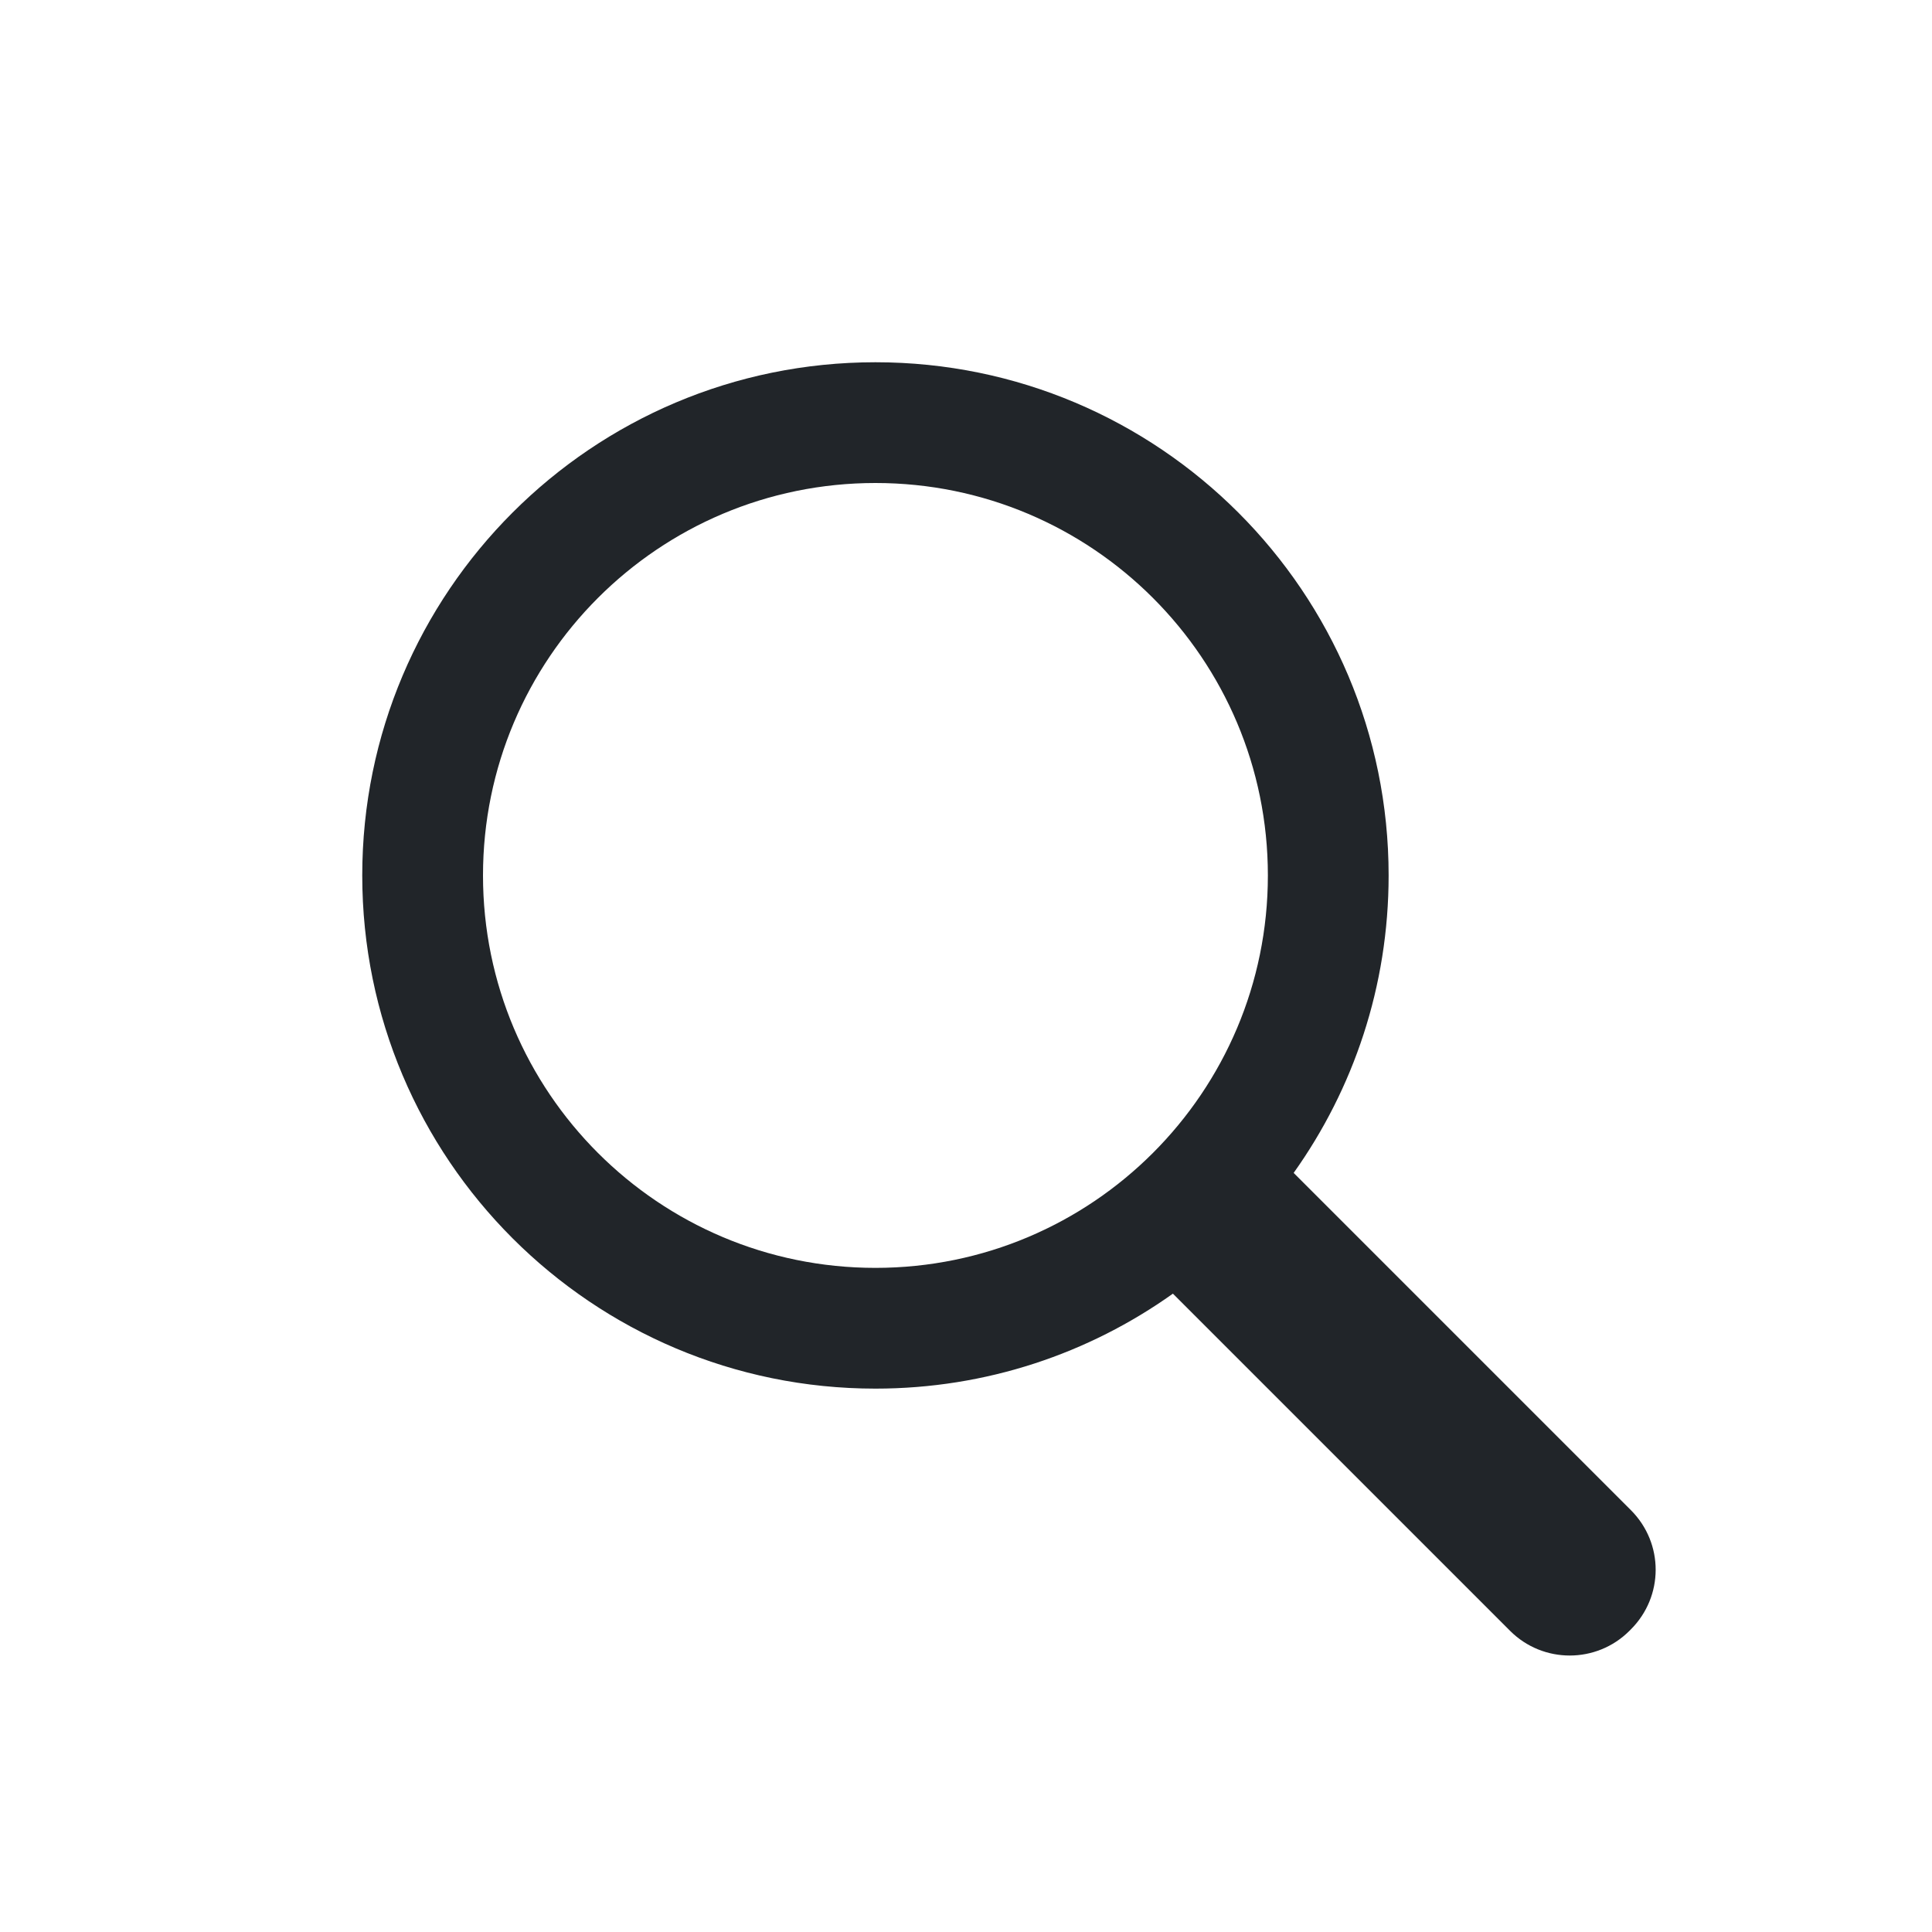
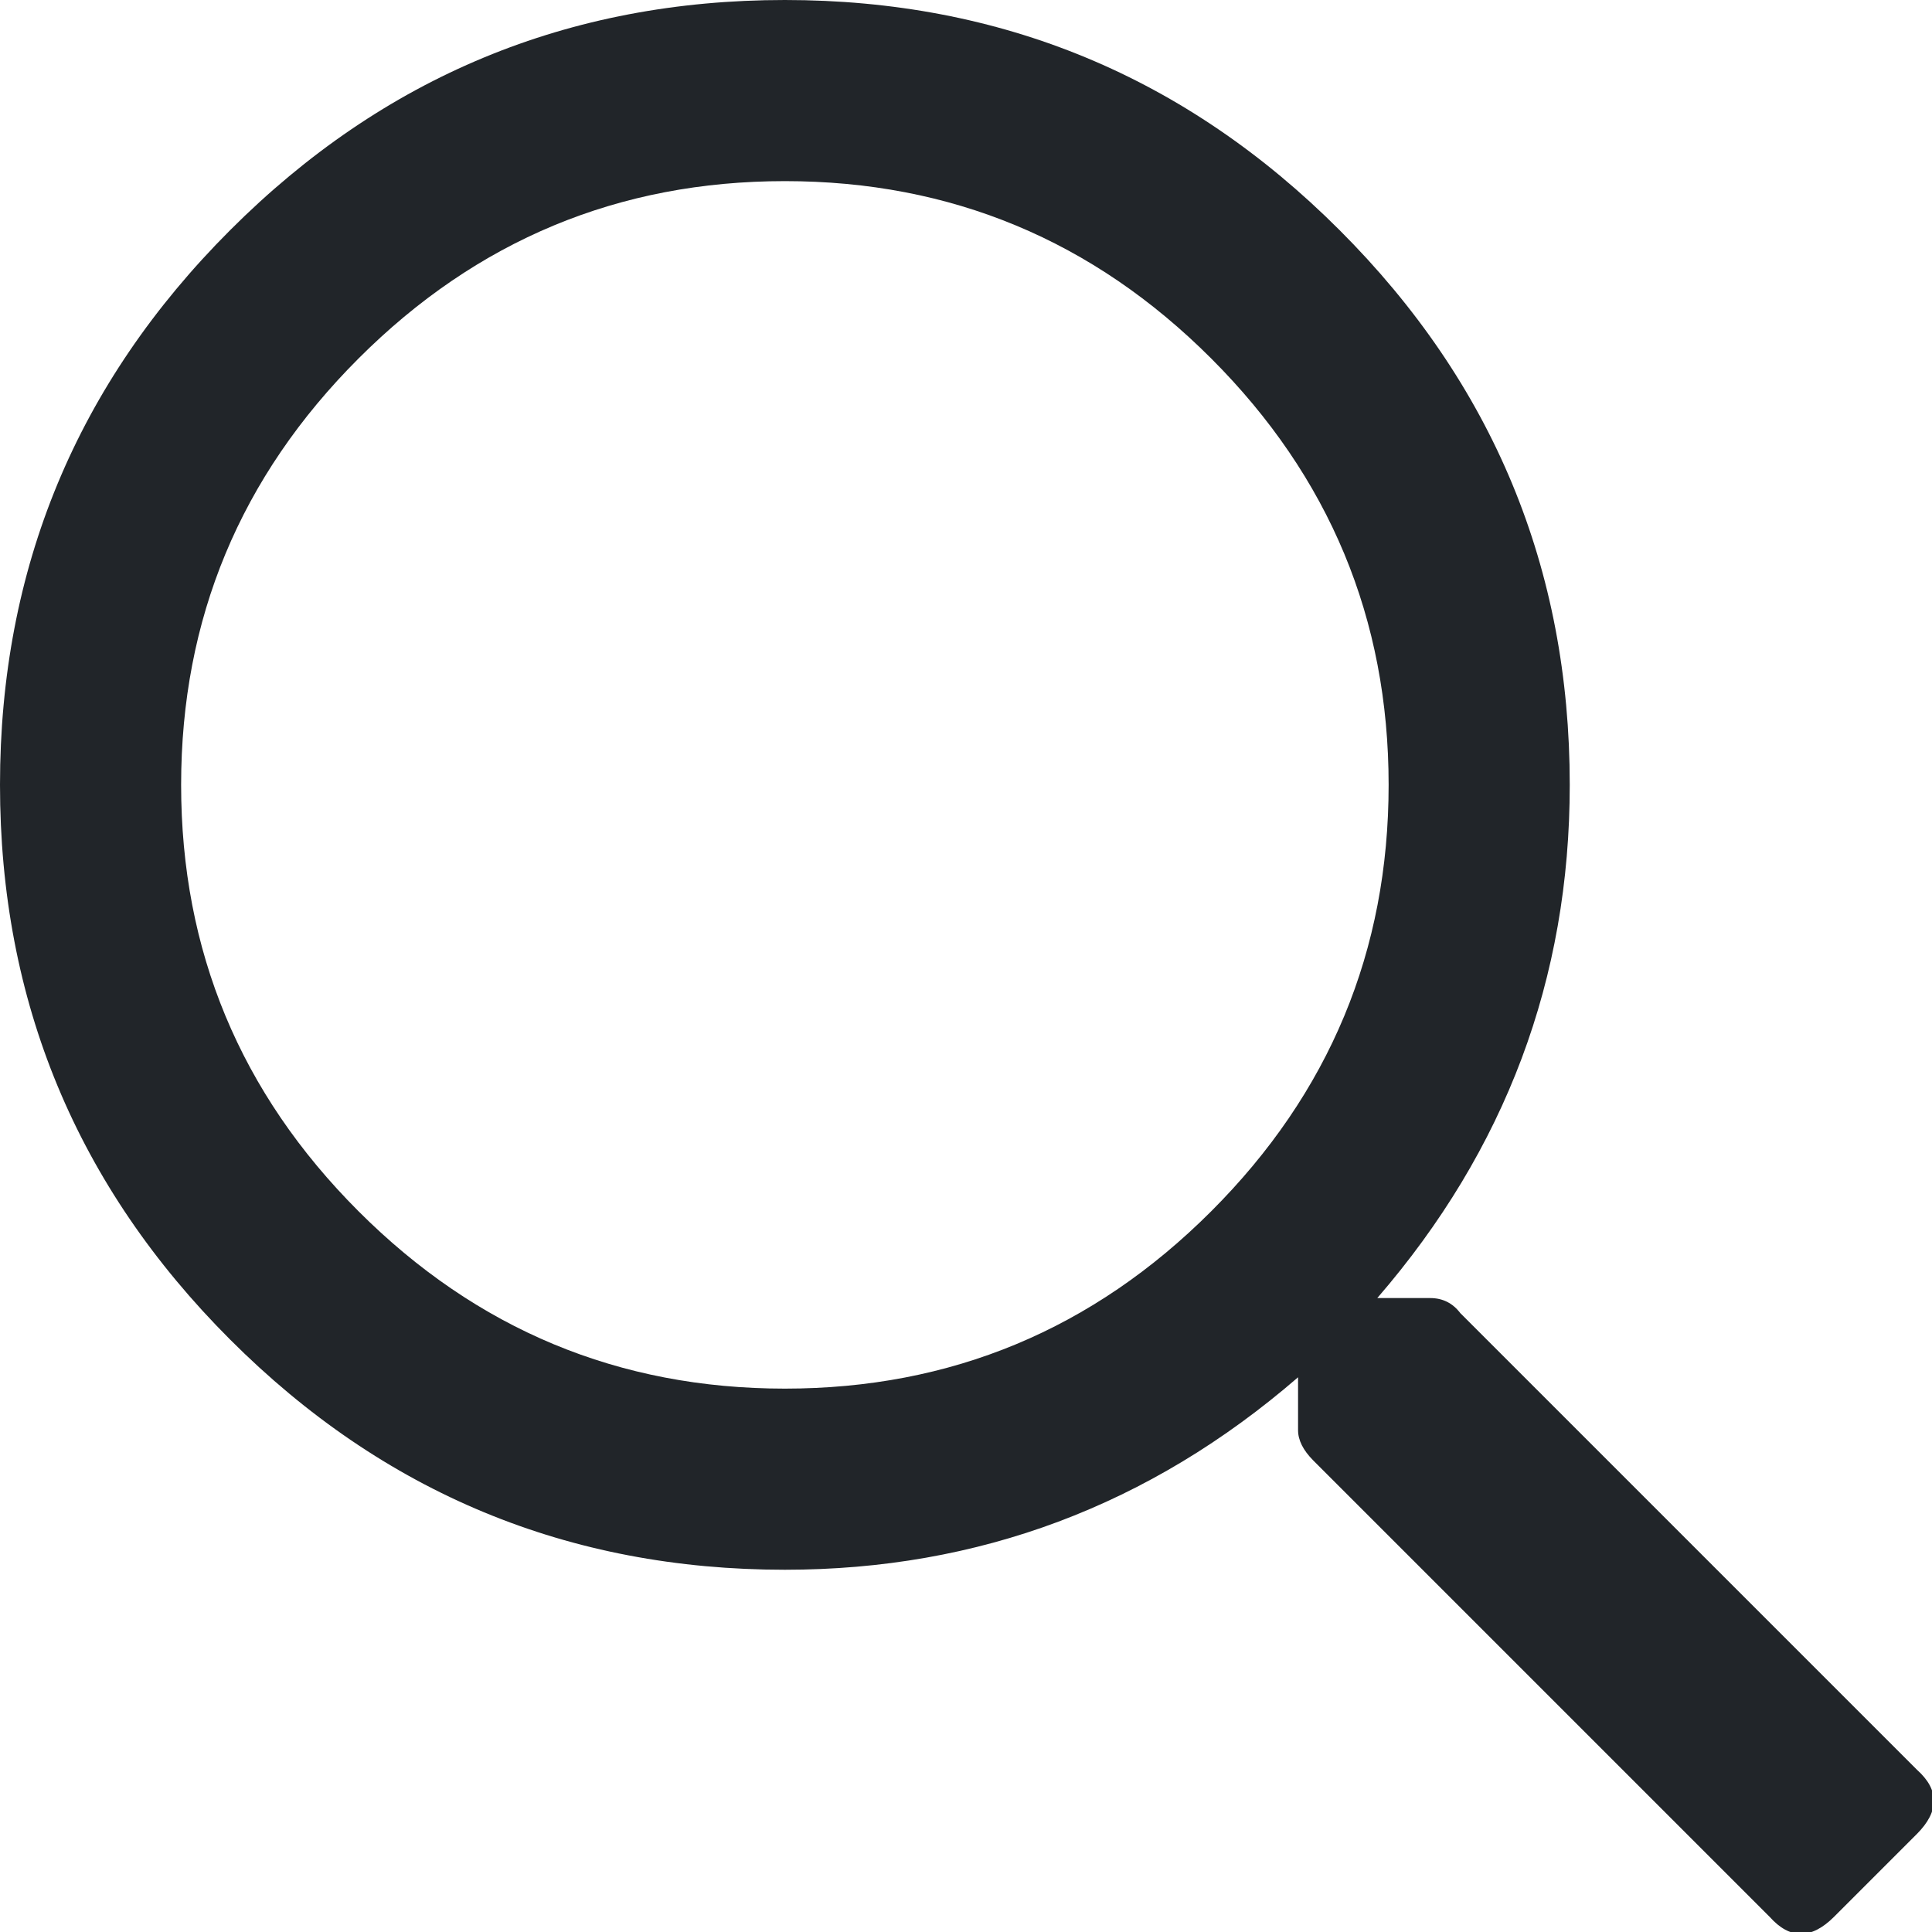
- <svg xmlns="http://www.w3.org/2000/svg" height="32px" version="1.1" viewBox="0 0 32 32" width="32px">
-   <titlẹ>icon-search</titlẹ>
-   <defs />
-   <g fill="none" fill-rule="evenodd" id="Page-1" stroke="none" stroke-width="1">
-     <g fill="#212529" id="icon-search">
-       <path d="M19.427,21.427 C18.037,22.417 16.337,23 14.5,23 C9.806,23 6,19.194 6,14.5 C6,9.806 9.806,6 14.5,6 C19.194,6 23,9.806 23,14.5 C23,16.337 22.417,18.037 21.427,19.427 L27.012,25.012 C27.562,25.562 27.558,26.442 27.012,26.988 L26.988,27.012 C26.444,27.556 25.558,27.558 25.012,27.012 L19.427,21.427 L19.427,21.427 Z M14.5,21 C18.09,21 21,18.09 21,14.5 C21,10.91 18.09,8 14.5,8 C10.91,8 8,10.91 8,14.5 C8,18.09 10.91,21 14.5,21 L14.5,21 Z" id="search" />
+ <svg xmlns="http://www.w3.org/2000/svg" width="16px" height="16px" viewBox="0 0 16 16" version="1.1">
+   <g id="icon-search" stroke="none" stroke-width="1" fill="none" fill-rule="evenodd">
+     <g fill="#212529" fill-rule="nonzero" id="">
+       <path d="M15.875,14.656 C16.062,14.823 16.062,15 15.875,15.188 L15.188,15.875 C15,16.062 14.823,16.062 14.656,15.875 L10.875,12.094 C10.792,12.01 10.75,11.927 10.75,11.844 L10.75,11.406 C9.521,12.469 8.104,13 6.5,13 C4.708,13 3.177,12.365 1.906,11.094 C0.635,9.823 0,8.292 0,6.5 C0,4.708 0.635,3.177 1.906,1.906 C3.177,0.635 4.708,0 6.5,0 C8.292,0 9.823,0.635 11.094,1.906 C12.365,3.177 13,4.708 13,6.5 C13,8.104 12.469,9.521 11.406,10.75 L11.844,10.75 C11.948,10.75 12.031,10.792 12.094,10.875 L15.875,14.656 Z M2.969,10.031 C3.948,11.01 5.125,11.5 6.5,11.5 C7.875,11.5 9.052,11.01 10.031,10.031 C11.01,9.052 11.5,7.875 11.5,6.5 C11.5,5.125 11.01,3.948 10.031,2.969 C9.052,1.99 7.875,1.5 6.5,1.5 C5.125,1.5 3.948,1.99 2.969,2.969 C1.99,3.948 1.5,5.125 1.5,6.5 C1.5,7.875 1.99,9.052 2.969,10.031 Z" />
    </g>
  </g>
</svg>
